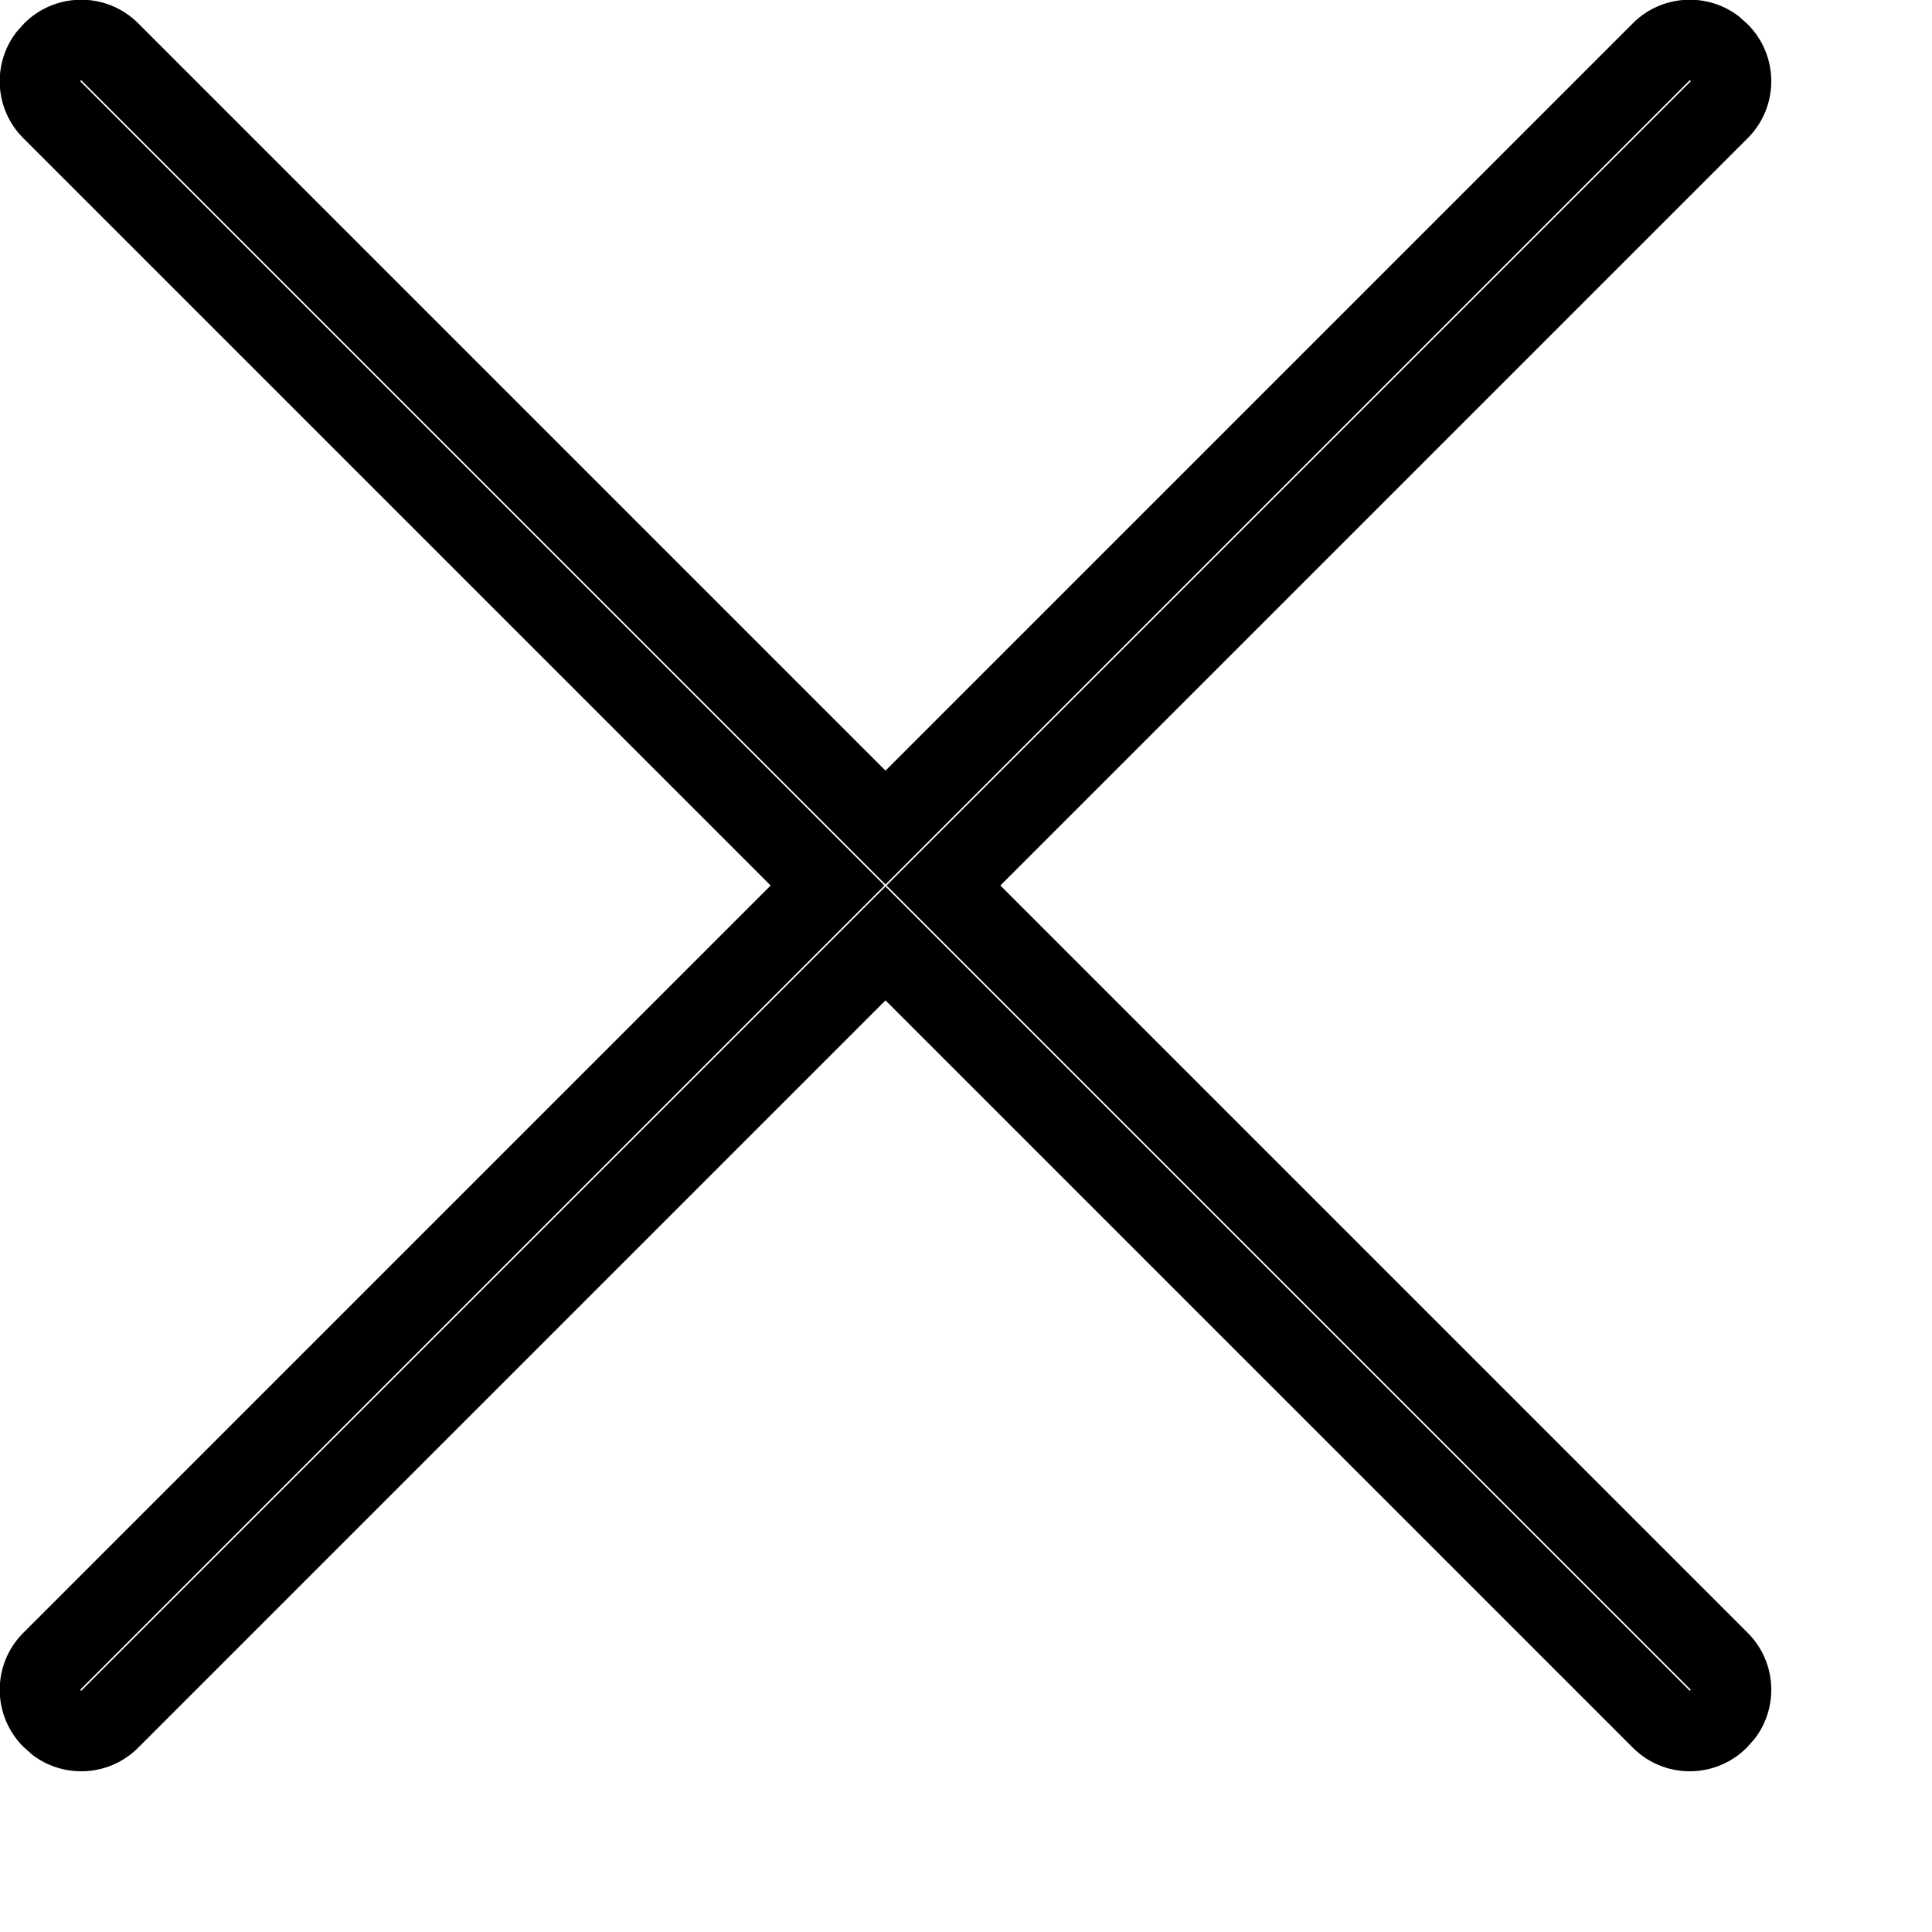
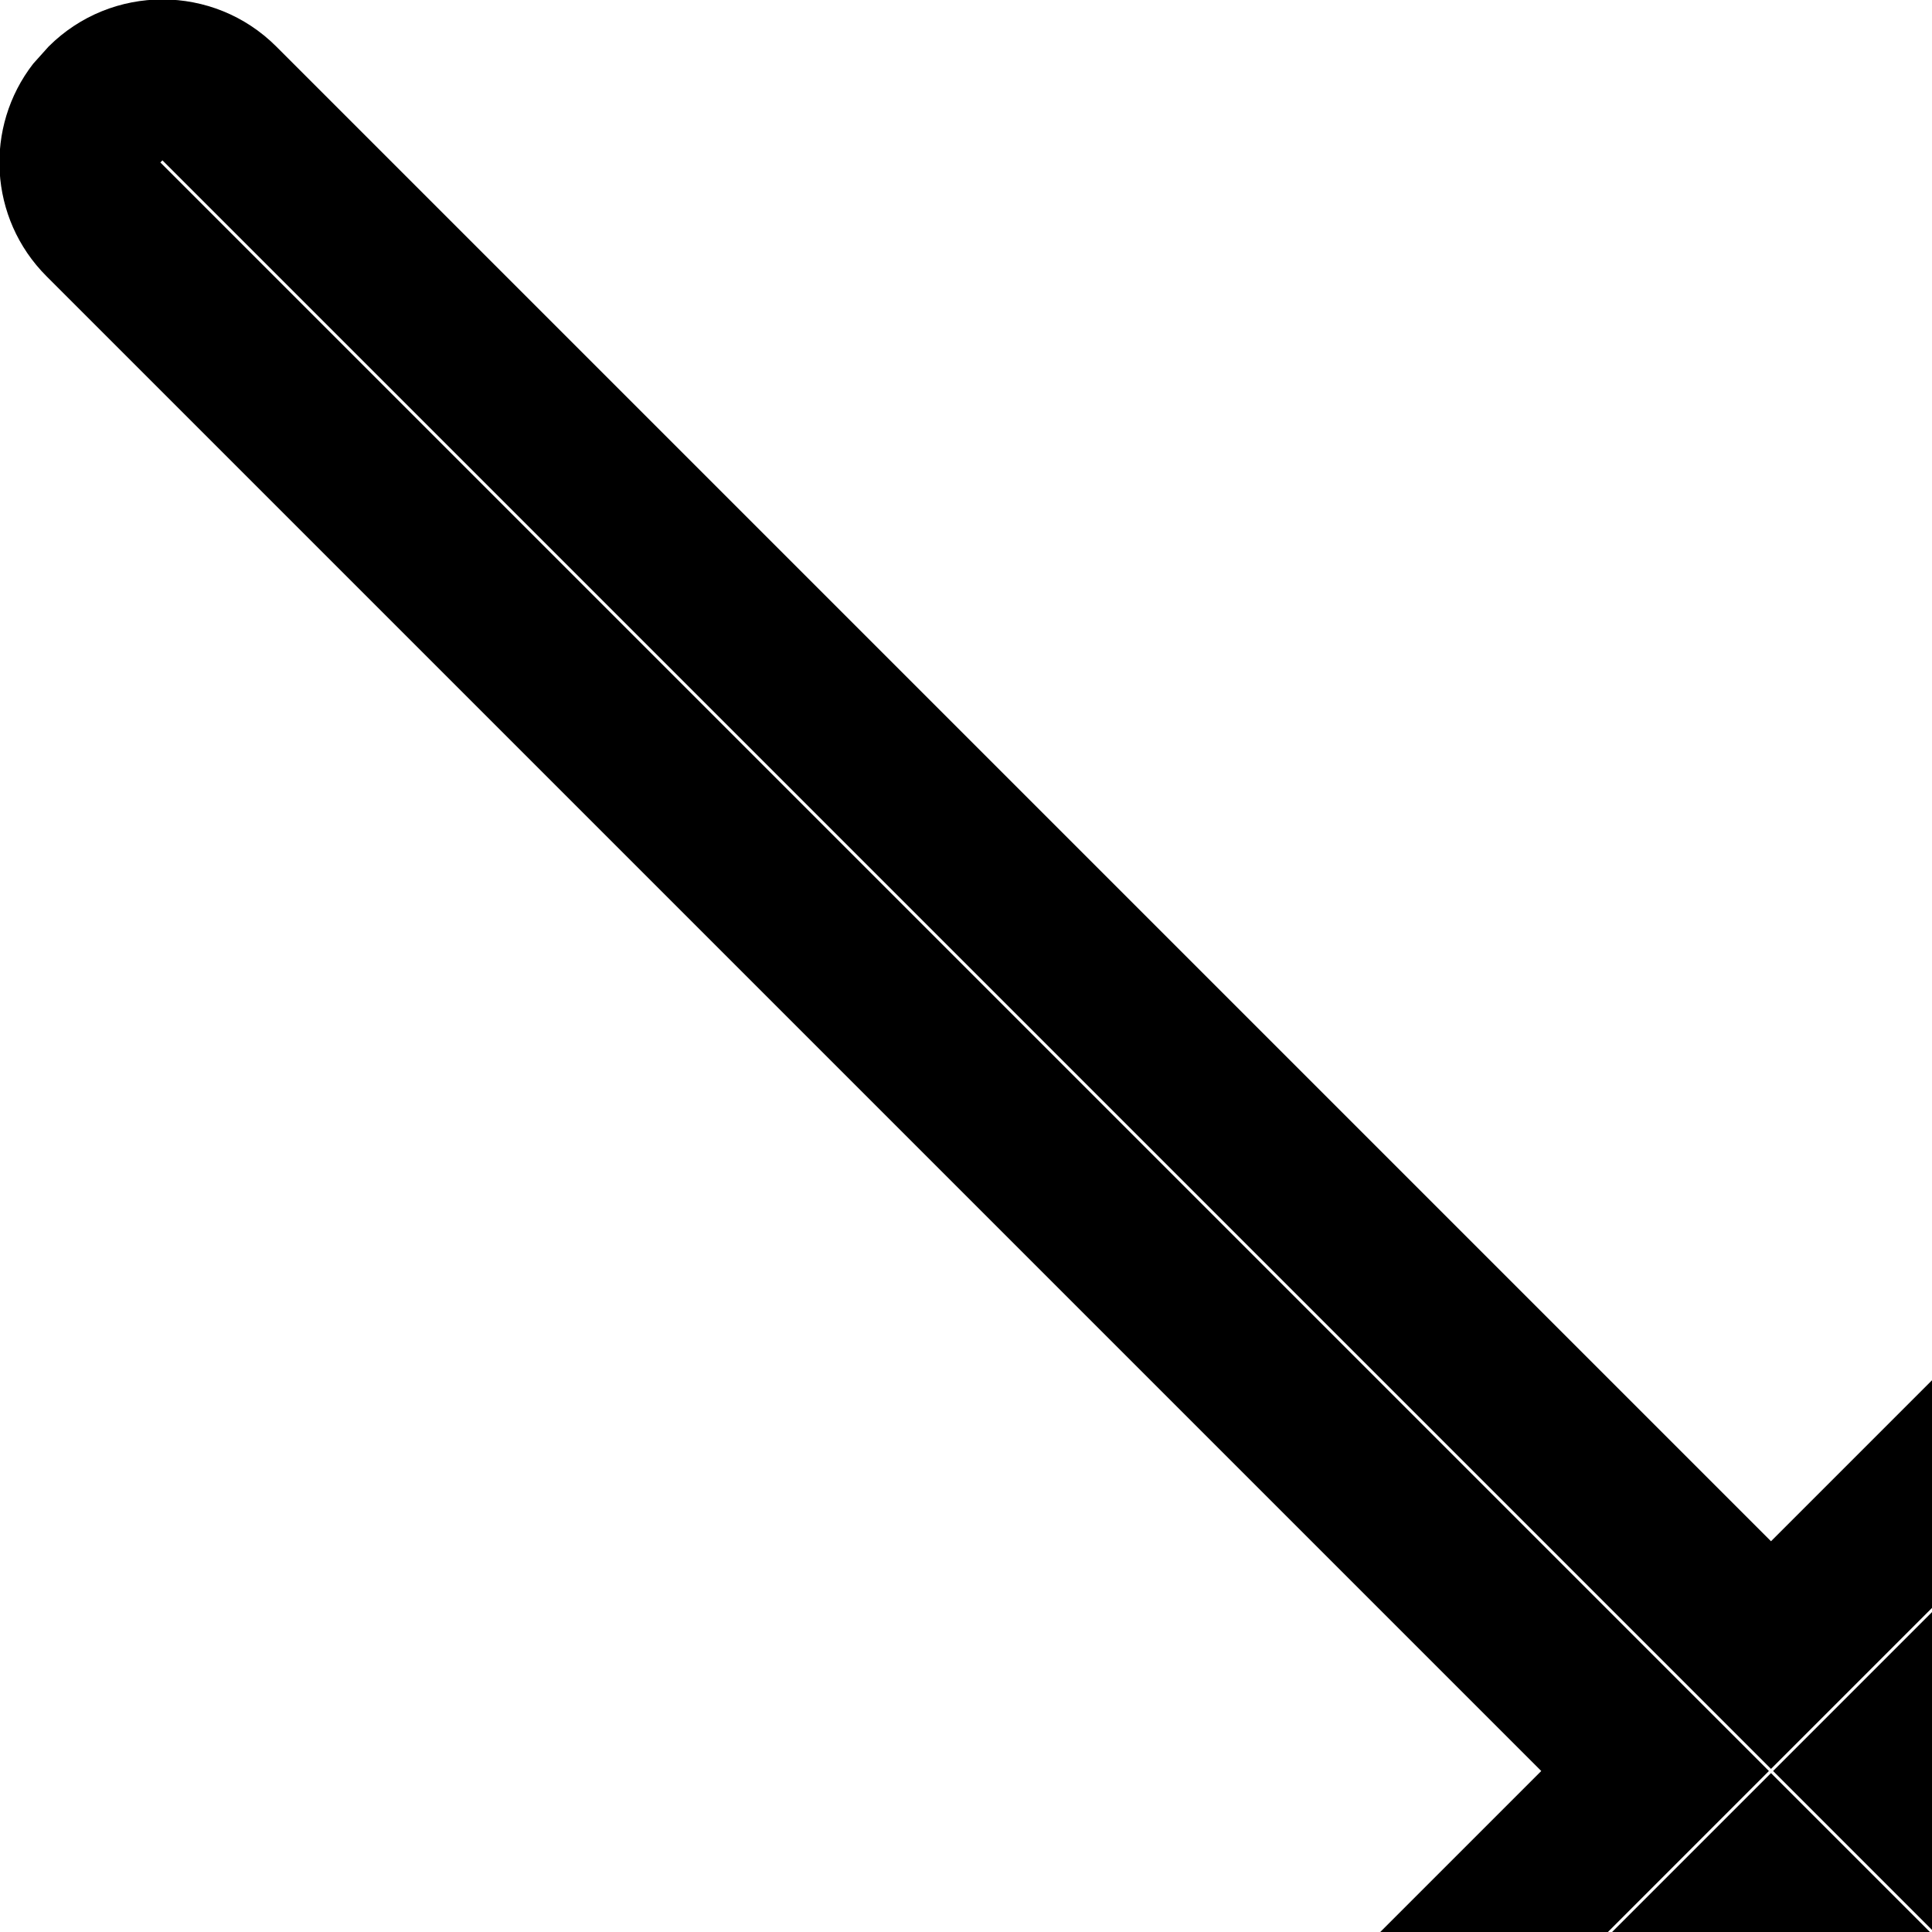
- <svg xmlns="http://www.w3.org/2000/svg" width="12" height="12" viewBox="0 0 24 24" version="1.1">
+ <svg xmlns="http://www.w3.org/2000/svg" width="12" height="12" viewBox="0 0 12 12" version="1.1">
  <g id="icons" stroke="none" stroke-width="1" fill="none" fill-rule="evenodd">
    <g id="ui-gambling-website-lined-icnos-casinoshunter" transform="translate(-869, -159)" fill="currentColor" fill-rule="nonzero">
      <g id="square-filled" transform="translate(50, 120)">
        <path d="M820.716,39.289 L830,48.573 L839.284,39.289 C839.644,38.929 840.211,38.901 840.604,39.206 L840.711,39.302 C841.101,39.693 841.101,40.326 840.711,40.716 L831.427,50 L840.711,59.284 C841.071,59.644 841.099,60.211 840.794,60.604 L840.698,60.711 C840.307,61.101 839.674,61.101 839.284,60.711 L830,51.427 L820.716,60.711 C820.356,61.071 819.789,61.099 819.396,60.794 L819.289,60.698 C818.899,60.307 818.899,59.674 819.289,59.284 L828.573,50 L819.289,40.716 C818.929,40.356 818.901,39.789 819.206,39.396 L819.302,39.289 C819.693,38.899 820.326,38.899 820.716,39.289 Z M819.996,40.009 L829.987,50 L819.996,59.991 L820.009,60.004 L830,50.013 L839.991,60.004 L840.004,59.991 L830.013,50 L840.004,40.009 L839.991,39.996 L830,49.987 L820.009,39.996 L819.996,40.009 Z" id="cancel">

</path>
      </g>
    </g>
  </g>
</svg>
